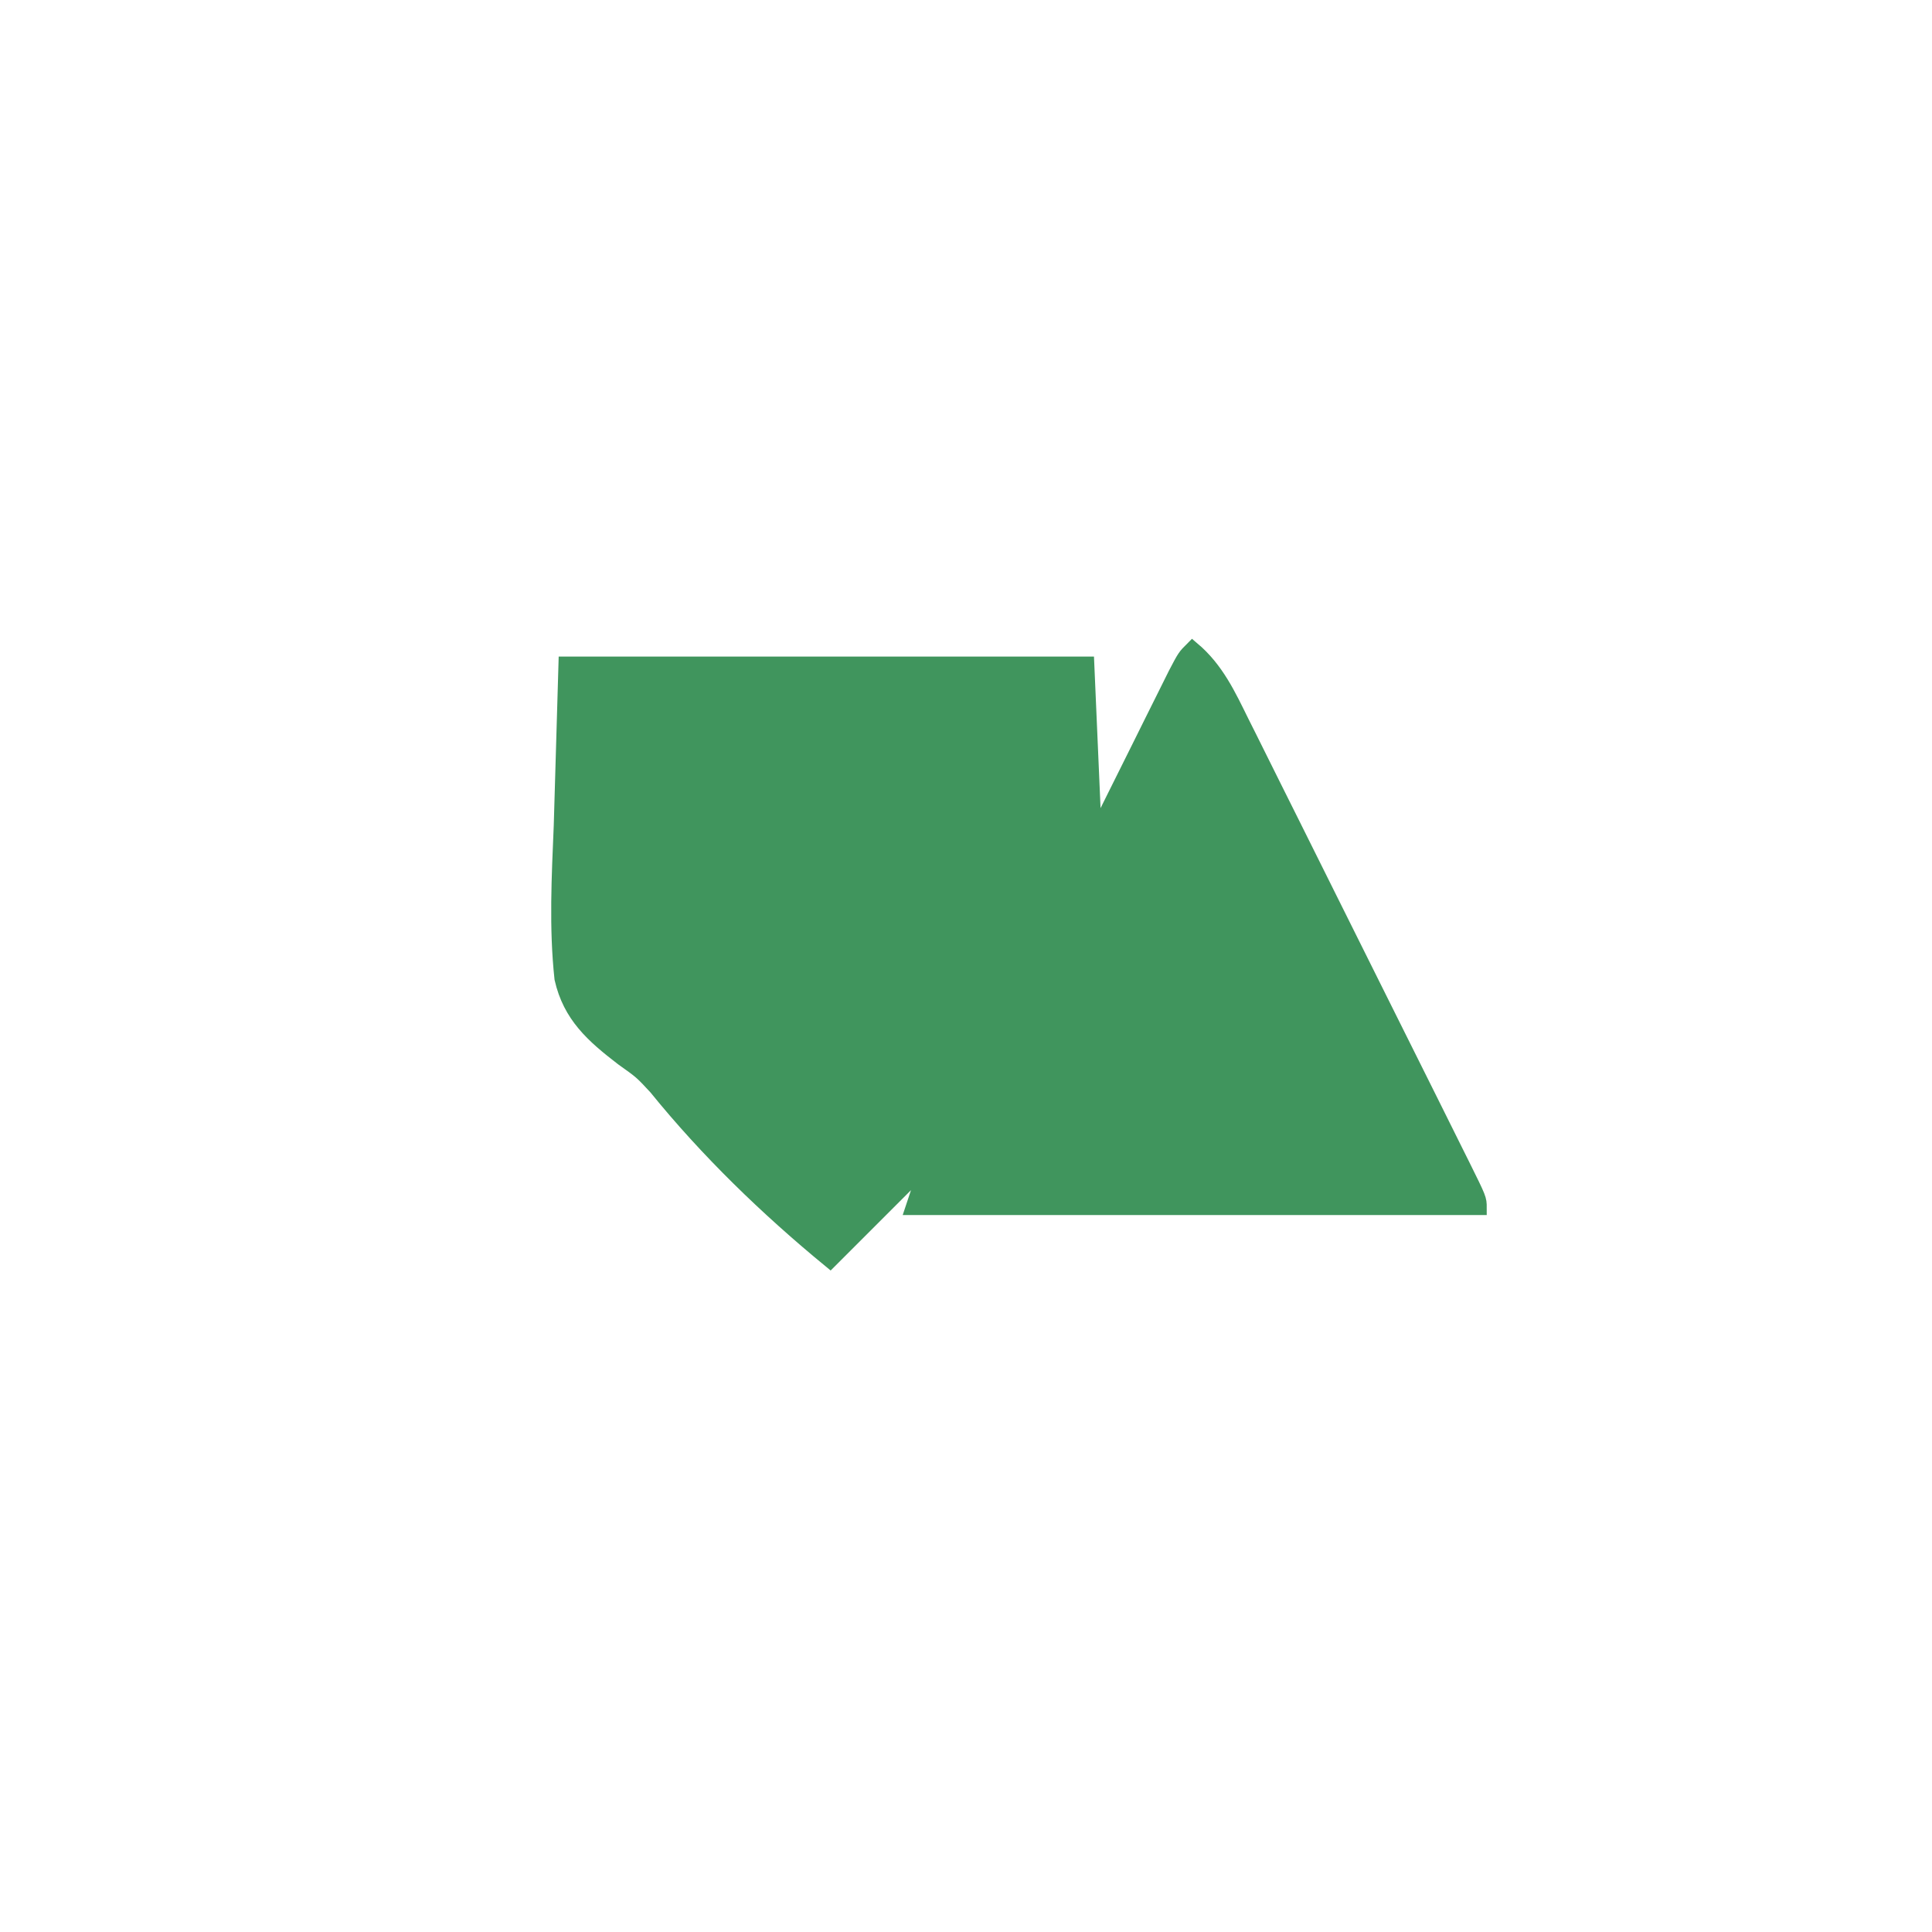
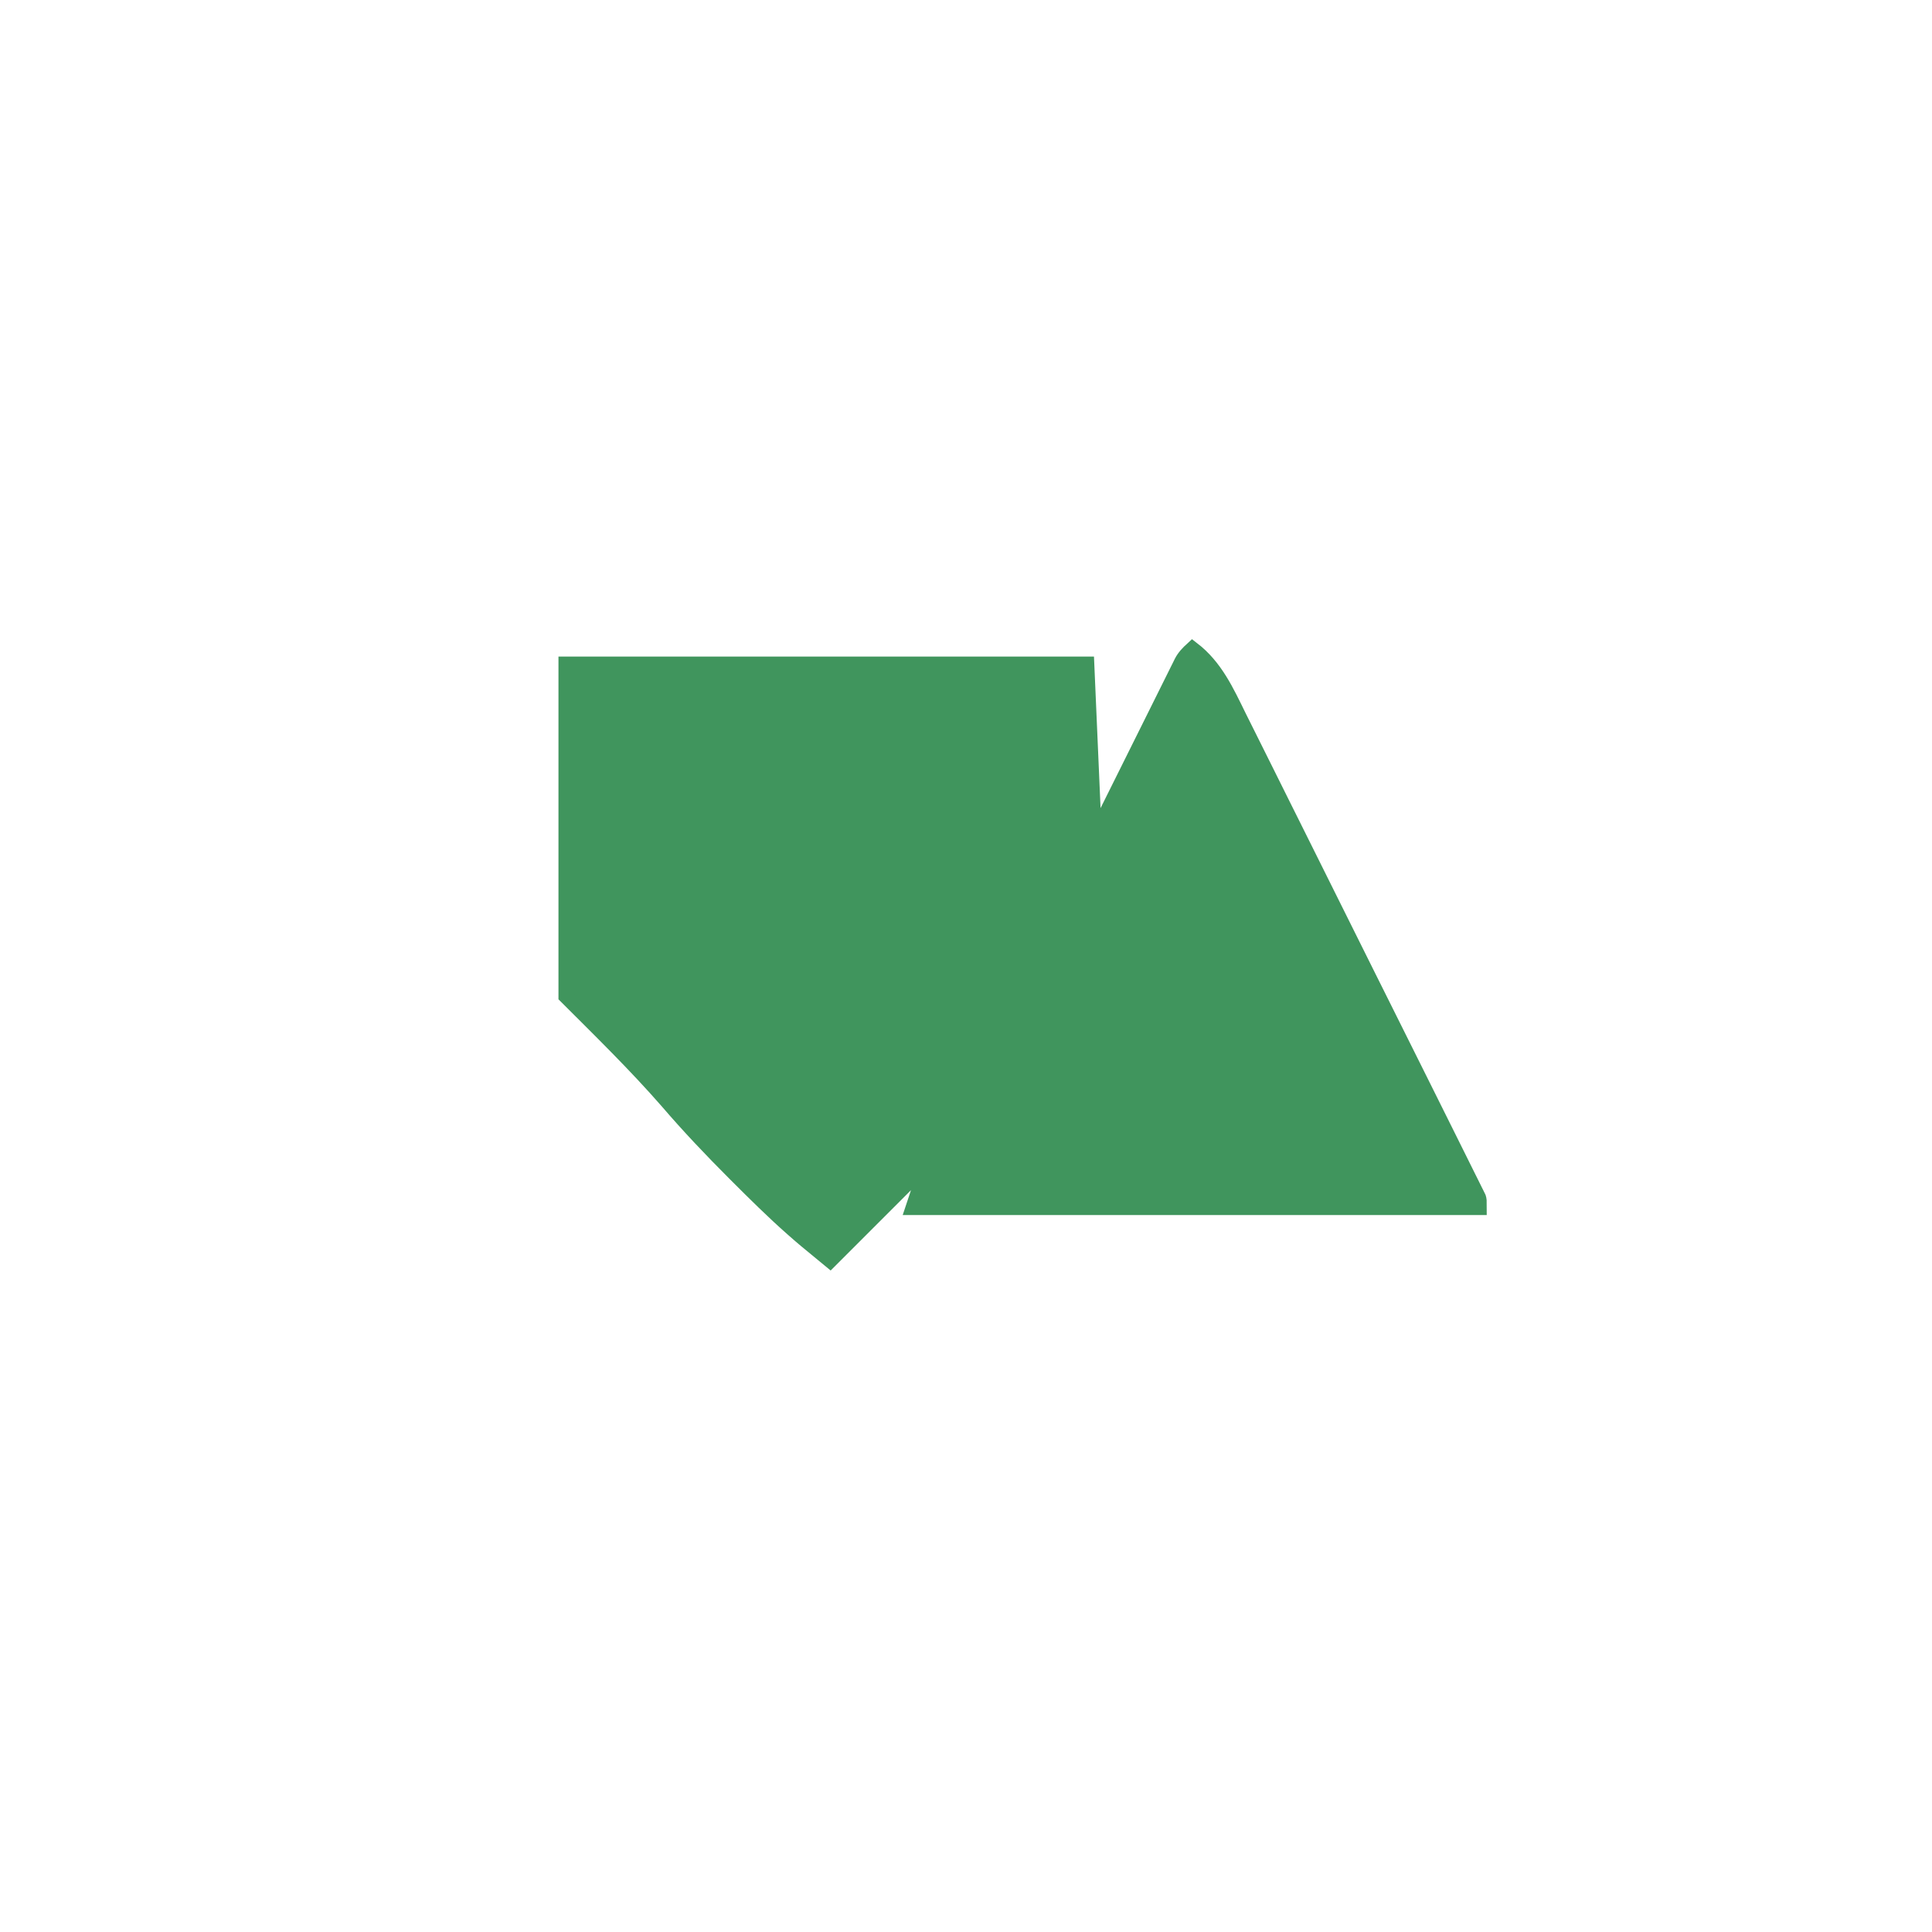
<svg xmlns="http://www.w3.org/2000/svg" data-engine="binary-alpha-mono" width="256" height="256" viewBox="0 0 256 256">
-   <path d="M0 0 C3.172 2.676 4.754 6.098 6.553 9.75 C6.895 10.432 7.237 11.114 7.589 11.816 C8.715 14.065 9.832 16.317 10.949 18.57 C11.729 20.133 12.51 21.696 13.29 23.259 C14.924 26.53 16.553 29.804 18.18 33.079 C20.27 37.286 22.366 41.49 24.465 45.693 C26.075 48.917 27.683 52.143 29.29 55.369 C30.063 56.92 30.836 58.471 31.61 60.022 C32.687 62.183 33.761 64.346 34.835 66.508 C35.157 67.154 35.48 67.801 35.812 68.467 C38 72.885 38 72.885 38 74 C13.25 74 -11.5 74 -37 74 C-36.34 72.02 -35.68 70.04 -35 68 C-39.29 72.29 -43.58 76.58 -48 81 C-56.356 74.13 -64.244 66.502 -71.061 58.088 C-73 56 -73 56 -75.501 54.223 C-79.431 51.203 -82.416 48.568 -83.53 43.668 C-84.262 36.906 -83.905 30.157 -83.625 23.375 C-83.419 16.321 -83.213 9.268 -83 2 C-60.23 2 -37.46 2 -14 2 C-13.835 5.795 -13.835 5.795 -13 25 C-12.573 24.14 -12.573 24.14 -10.41 19.785 C-9.294 17.544 -8.178 15.303 -7.062 13.062 C-6.499 11.926 -5.935 10.79 -5.354 9.619 C-4.815 8.54 -4.277 7.46 -3.723 6.348 C-3.225 5.347 -2.728 4.347 -2.215 3.317 C-1 1 -1 1 0 0 Z " fill="#40955D" transform="translate(158,86)" stroke="#40955D" stroke-width="2" />
+   <path d="M0 0 C3.045 2.339 4.531 5.637 6.186 9.005 C6.605 9.856 7.03 10.704 7.457 11.552 C8.242 13.116 9.022 14.682 9.799 16.25 C10.567 17.801 11.338 19.351 12.111 20.898 C12.135 20.947 12.135 20.947 12.257 21.191 C12.454 21.584 12.65 21.977 12.846 22.369 C14.629 25.936 16.406 29.507 18.18 33.079 C19.853 36.448 21.53 39.816 23.211 43.182 C23.263 43.286 23.315 43.39 23.368 43.497 C23.578 43.916 23.787 44.335 23.996 44.754 C24.1 44.962 24.205 45.171 24.309 45.38 C24.413 45.588 24.517 45.797 24.621 46.005 C26.277 49.32 27.929 52.636 29.581 55.952 C30.064 56.922 30.547 57.892 31.031 58.862 C32.047 60.9 33.063 62.937 34.075 64.977 C34.493 65.82 34.912 66.663 35.332 67.505 C35.717 68.275 36.1 69.046 36.481 69.818 C36.62 70.097 36.759 70.376 36.899 70.655 C37.088 71.033 37.275 71.412 37.462 71.792 C37.517 71.901 37.572 72.01 37.629 72.122 C37.679 72.224 37.728 72.326 37.779 72.43 C37.822 72.517 37.865 72.603 37.909 72.693 C38 73 38 73 38 74 C13.25 74 -11.5 74 -37 74 C-36.34 72.02 -35.68 70.04 -35 68 C-39.29 72.29 -43.58 76.58 -48 81 C-51.512 78.112 -51.512 78.112 -52.738 77.035 C-52.823 76.96 -52.908 76.886 -52.996 76.809 C-55.594 74.517 -58.051 72.074 -60.5 69.625 C-60.53 69.595 -60.53 69.595 -60.681 69.444 C-63.755 66.369 -66.73 63.239 -69.562 59.938 C-73.807 55.076 -78.437 50.563 -83 46 C-83 31.48 -83 16.96 -83 2 C-60.23 2 -37.46 2 -14 2 C-13.835 5.795 -13.835 5.795 -13 25 C-12.573 24.14 -12.573 24.14 -10.41 19.785 C-9.868 18.696 -9.326 17.607 -8.783 16.518 C-7.922 14.789 -7.061 13.06 -6.202 11.329 C-5.577 10.069 -4.951 8.81 -4.322 7.551 C-3.99 6.885 -3.658 6.218 -3.328 5.55 C-3.017 4.922 -2.704 4.294 -2.39 3.667 C-2.275 3.437 -2.161 3.207 -2.048 2.976 C-1.892 2.66 -1.734 2.346 -1.576 2.031 C-1.554 1.986 -1.554 1.986 -1.443 1.757 C-1.08 1.047 -0.585 0.538 0 0 Z " fill="#40955D" transform="translate(158,86)" stroke="#40955D" stroke-width="2" />
</svg>
